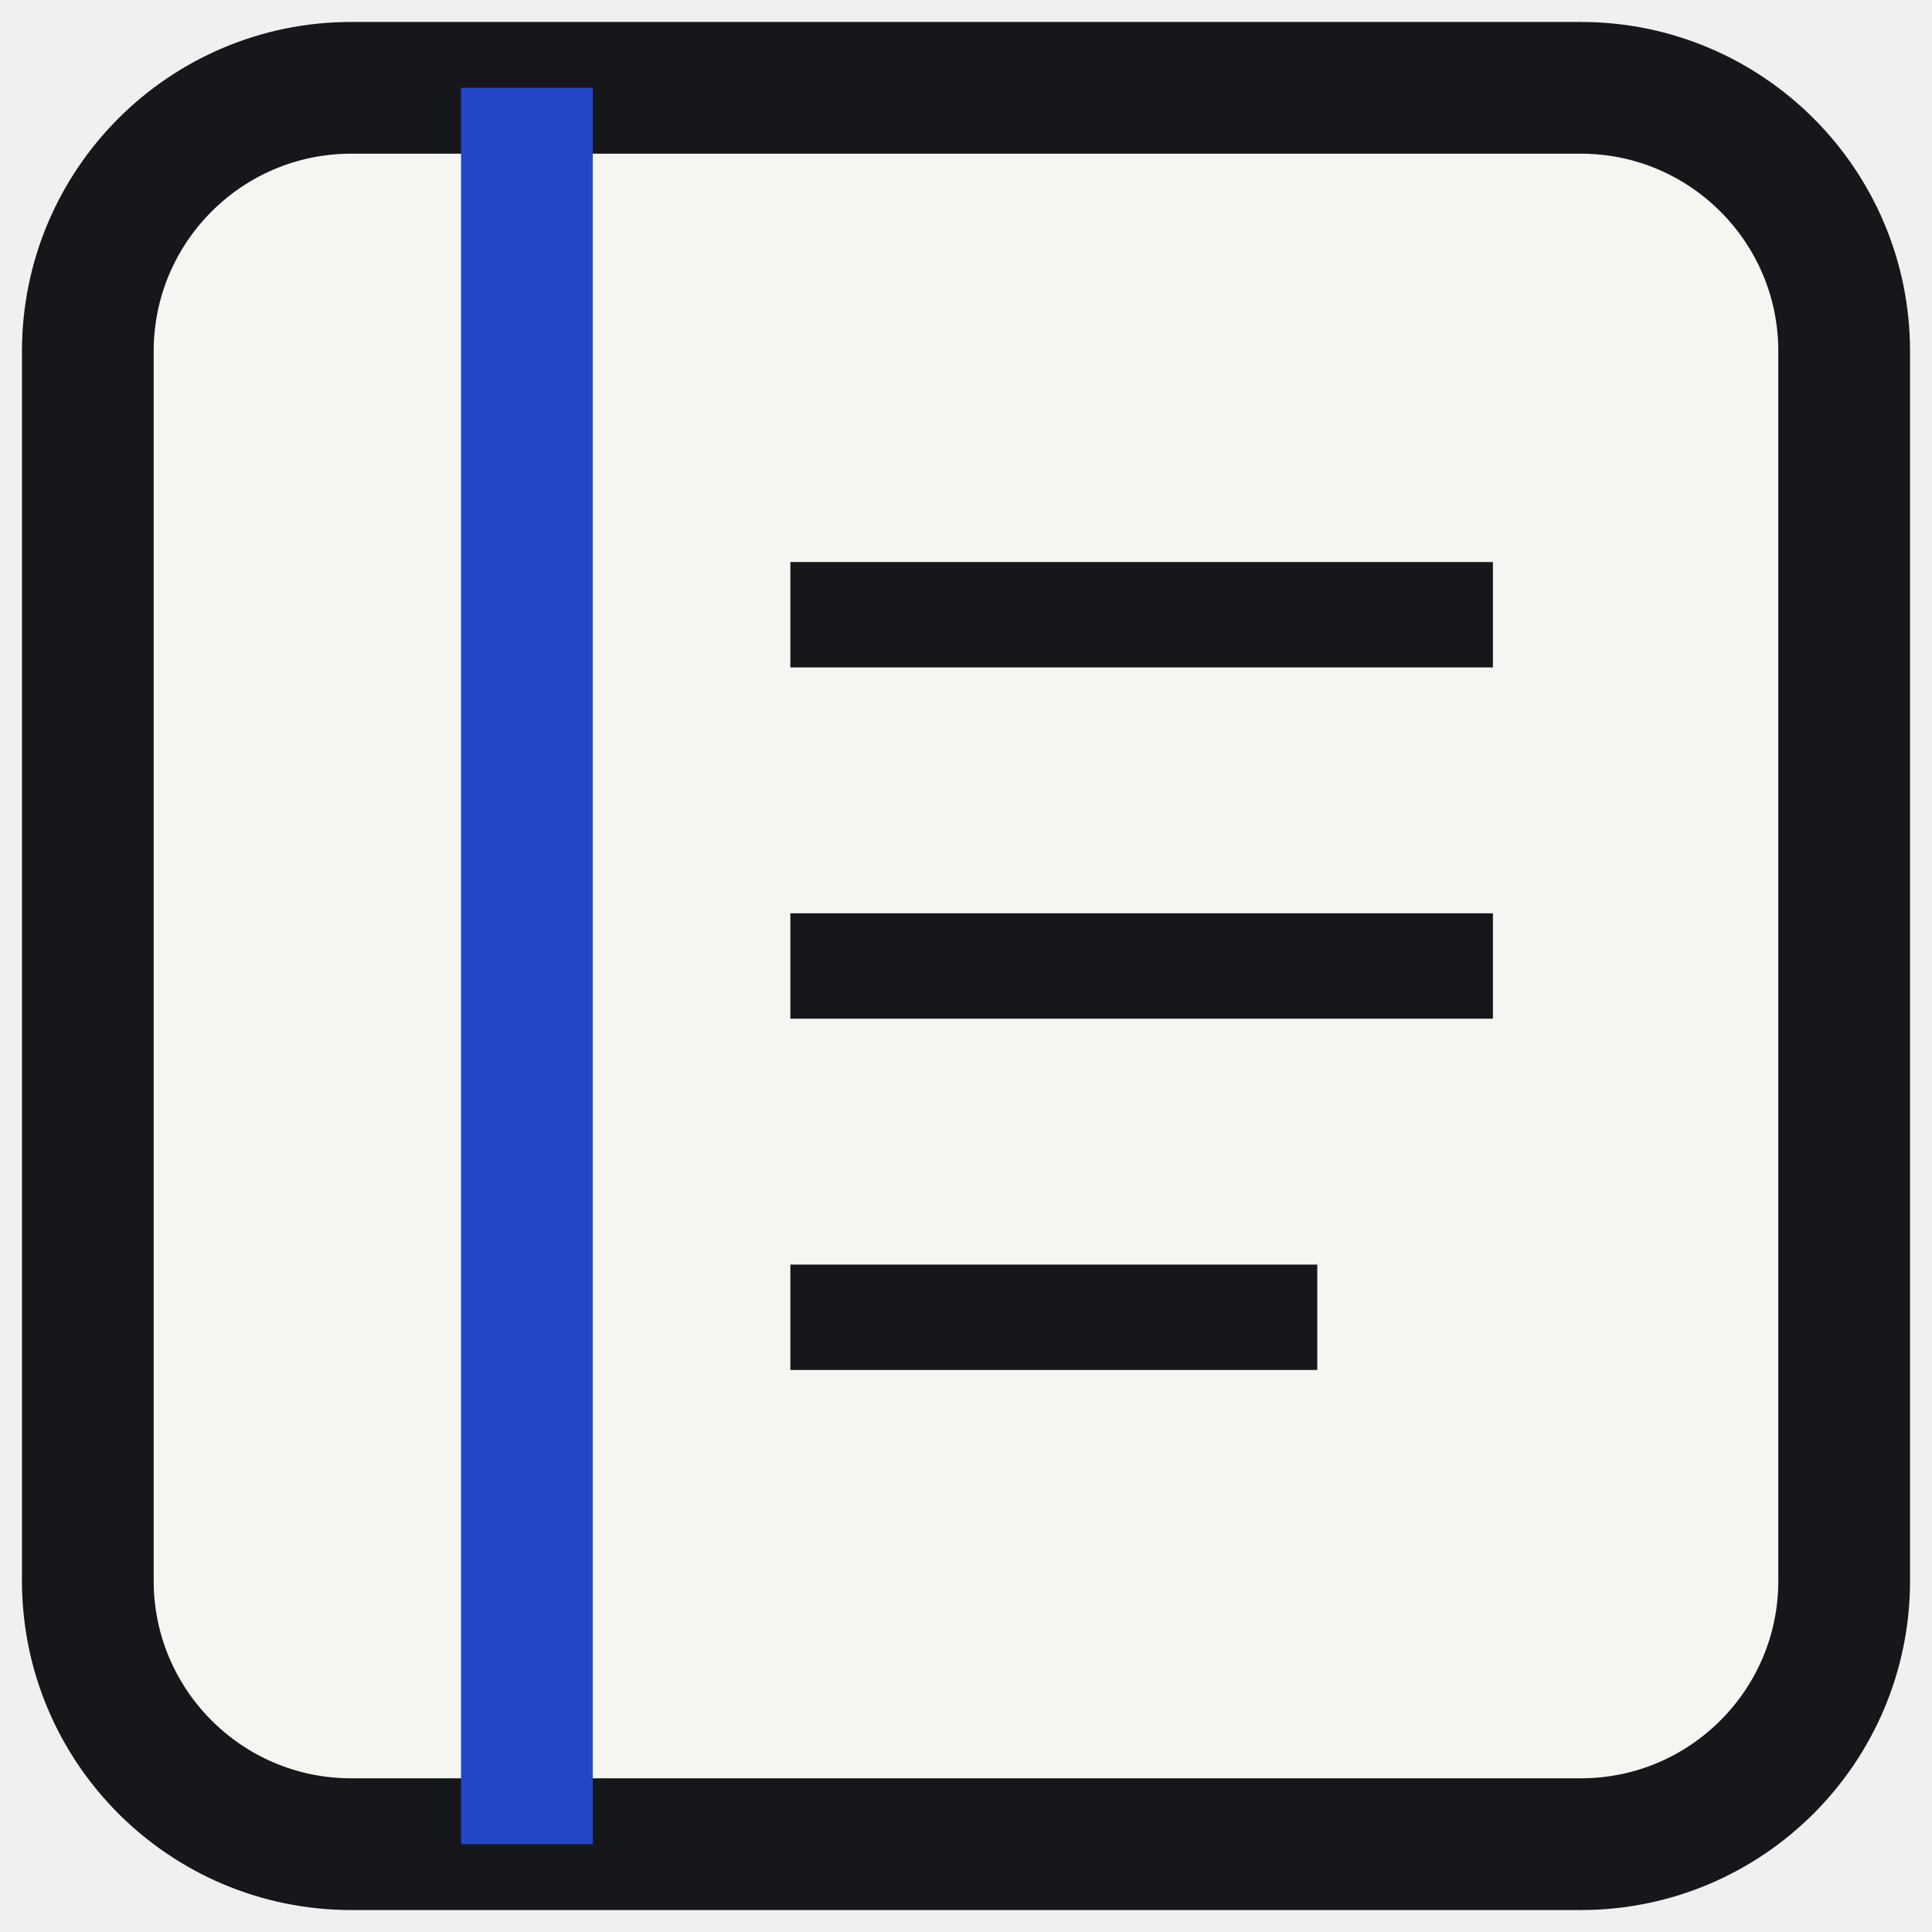
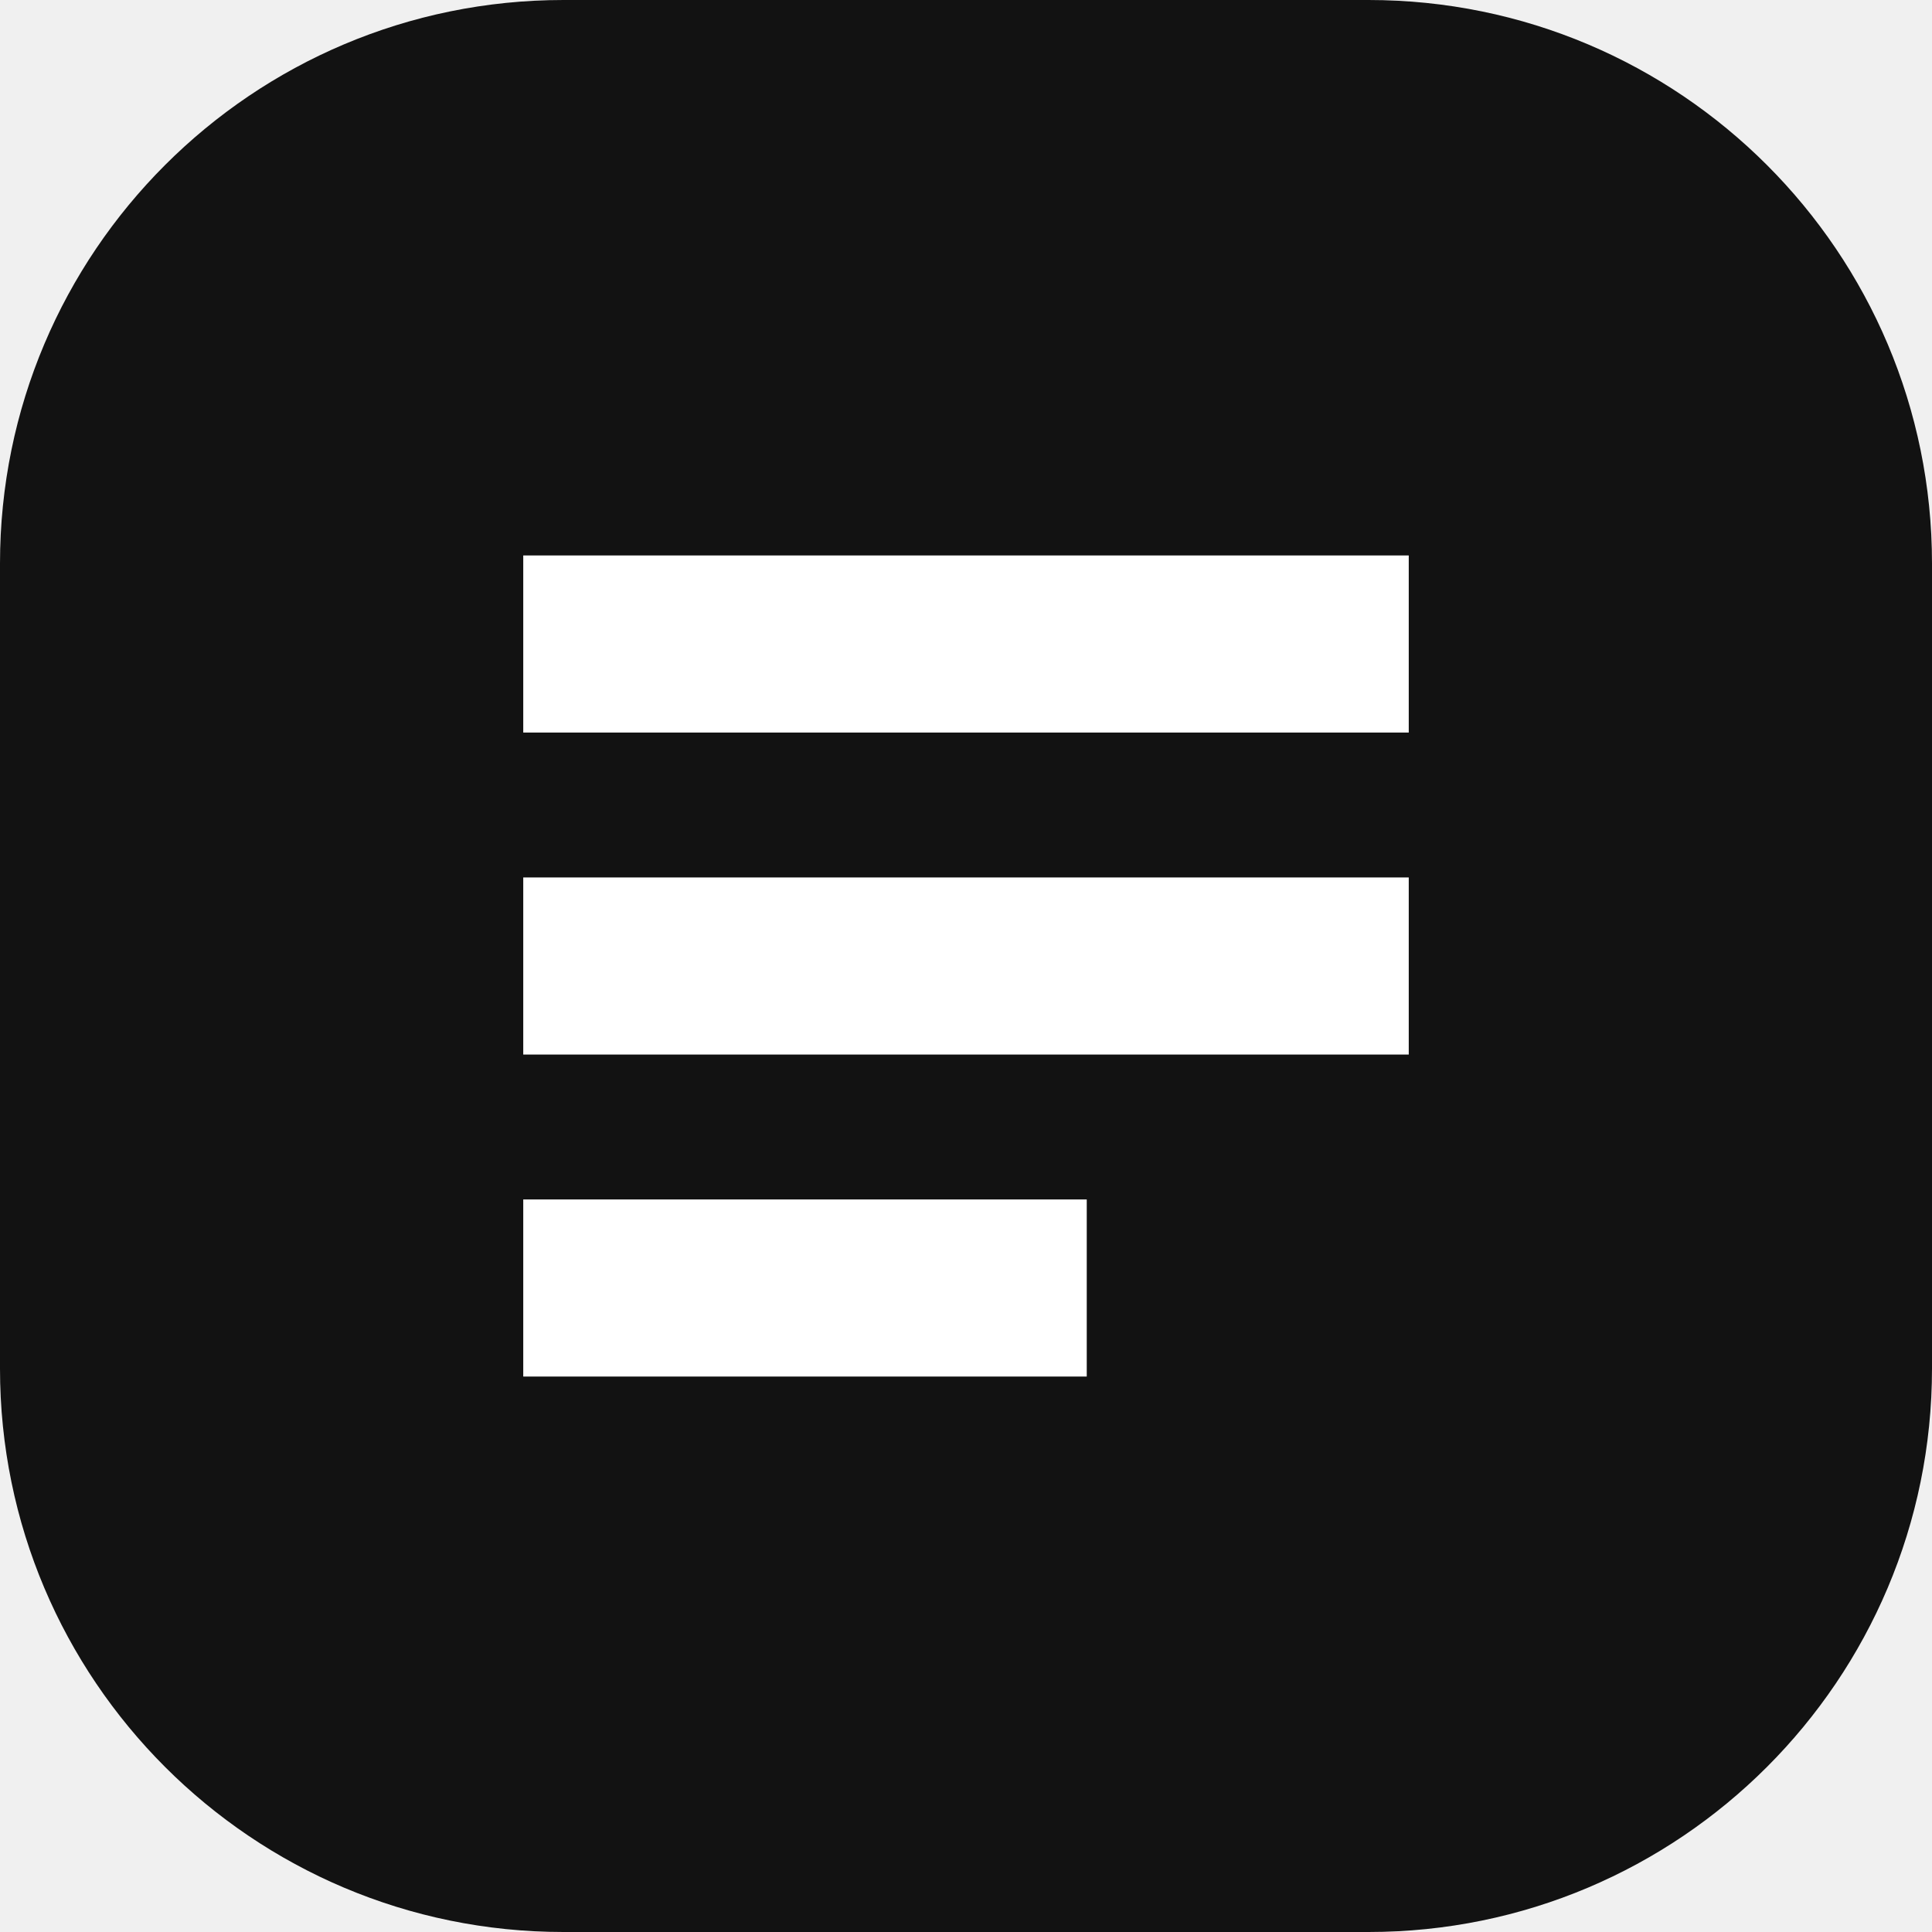
- <svg xmlns="http://www.w3.org/2000/svg" width="32" height="32" viewBox="0 0 22 22" fill="none">
-   <rect x="1" y="1" width="20" height="20" rx="3" fill="#F5F5F1" stroke="#16171A" stroke-width="1.5" />
-   <path d="M6 1v20" stroke="#2346C8" stroke-width="1.5" />
-   <path d="M9 7h8M9 11h8M9 15h6" stroke="#16171A" stroke-width="1.2" />
+ <svg xmlns="http://www.w3.org/2000/svg" width="32" height="32" viewBox="0 0 24 24">
+   <style>.mark{fill:#121212}.lines{stroke:#FFFFFF}@media (prefers-color-scheme:dark){.mark{fill:#F2F1EC}.lines{stroke:#1A1A18}}</style>
+   <rect class="mark" width="24" height="24" rx="7" />
+   <path class="lines" d="M6.5 8h11M6.5 12h11M6.5 16h7" fill="none" stroke-width="2.2" />
</svg>
